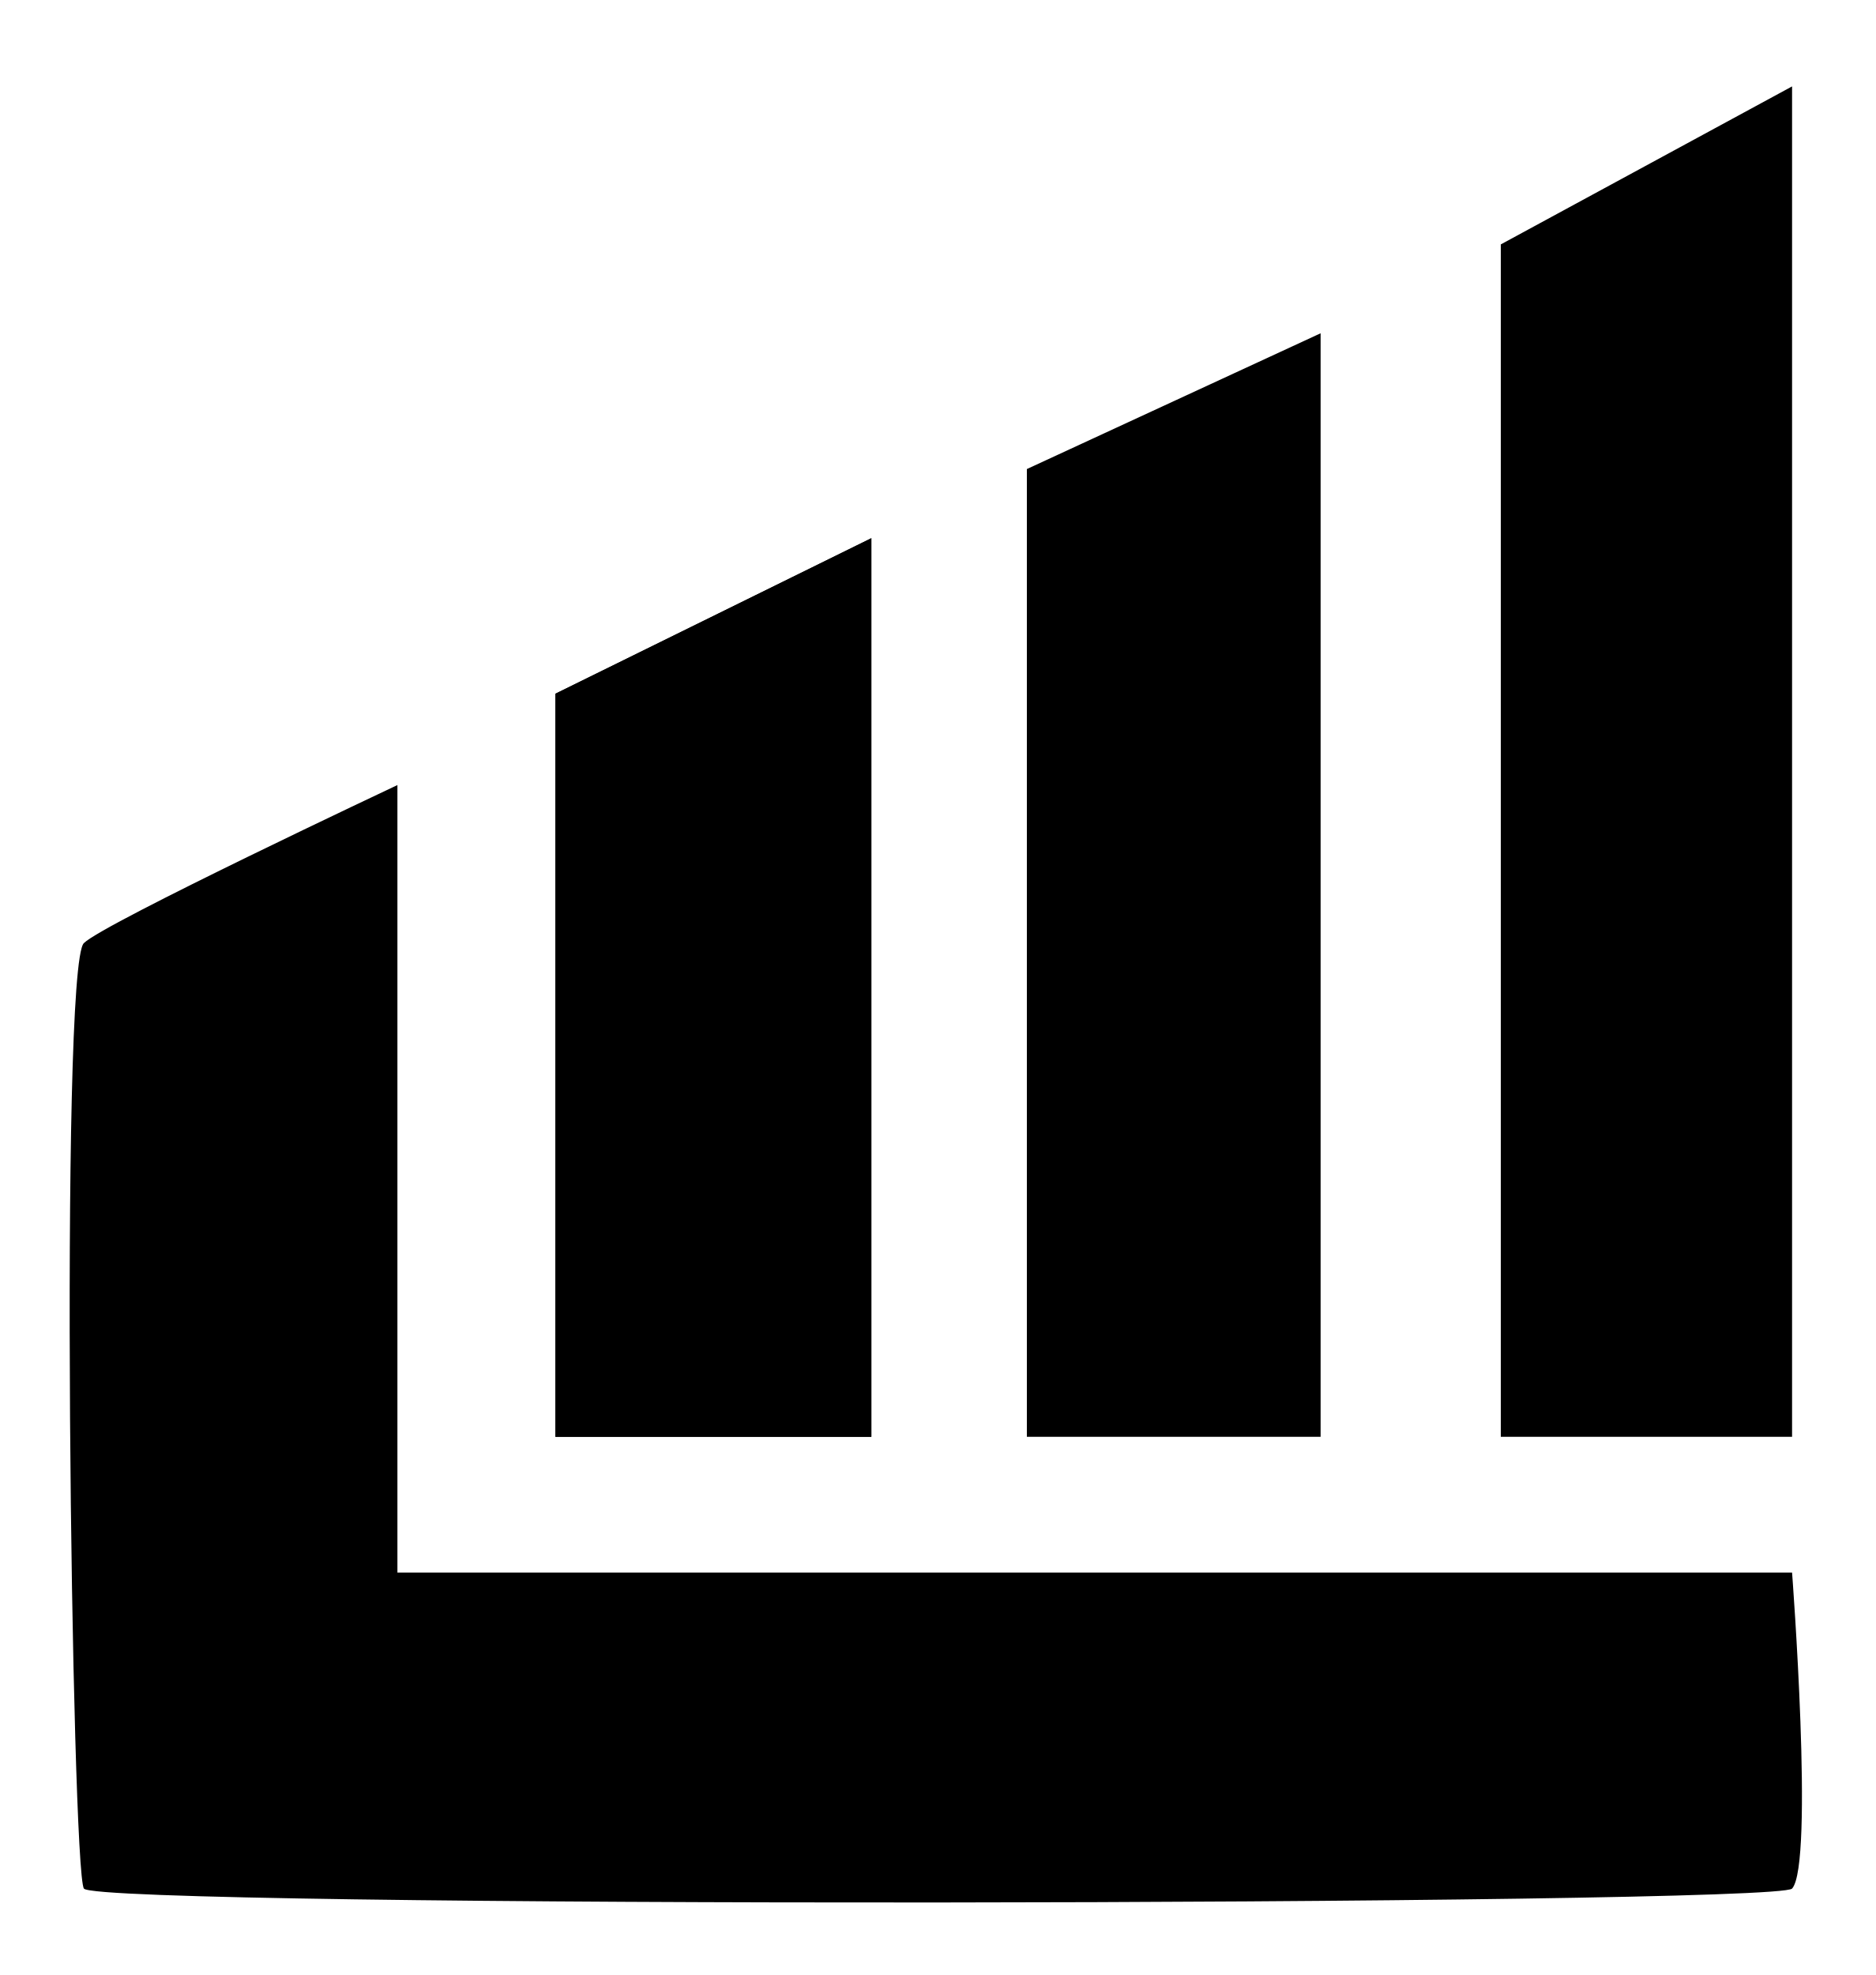
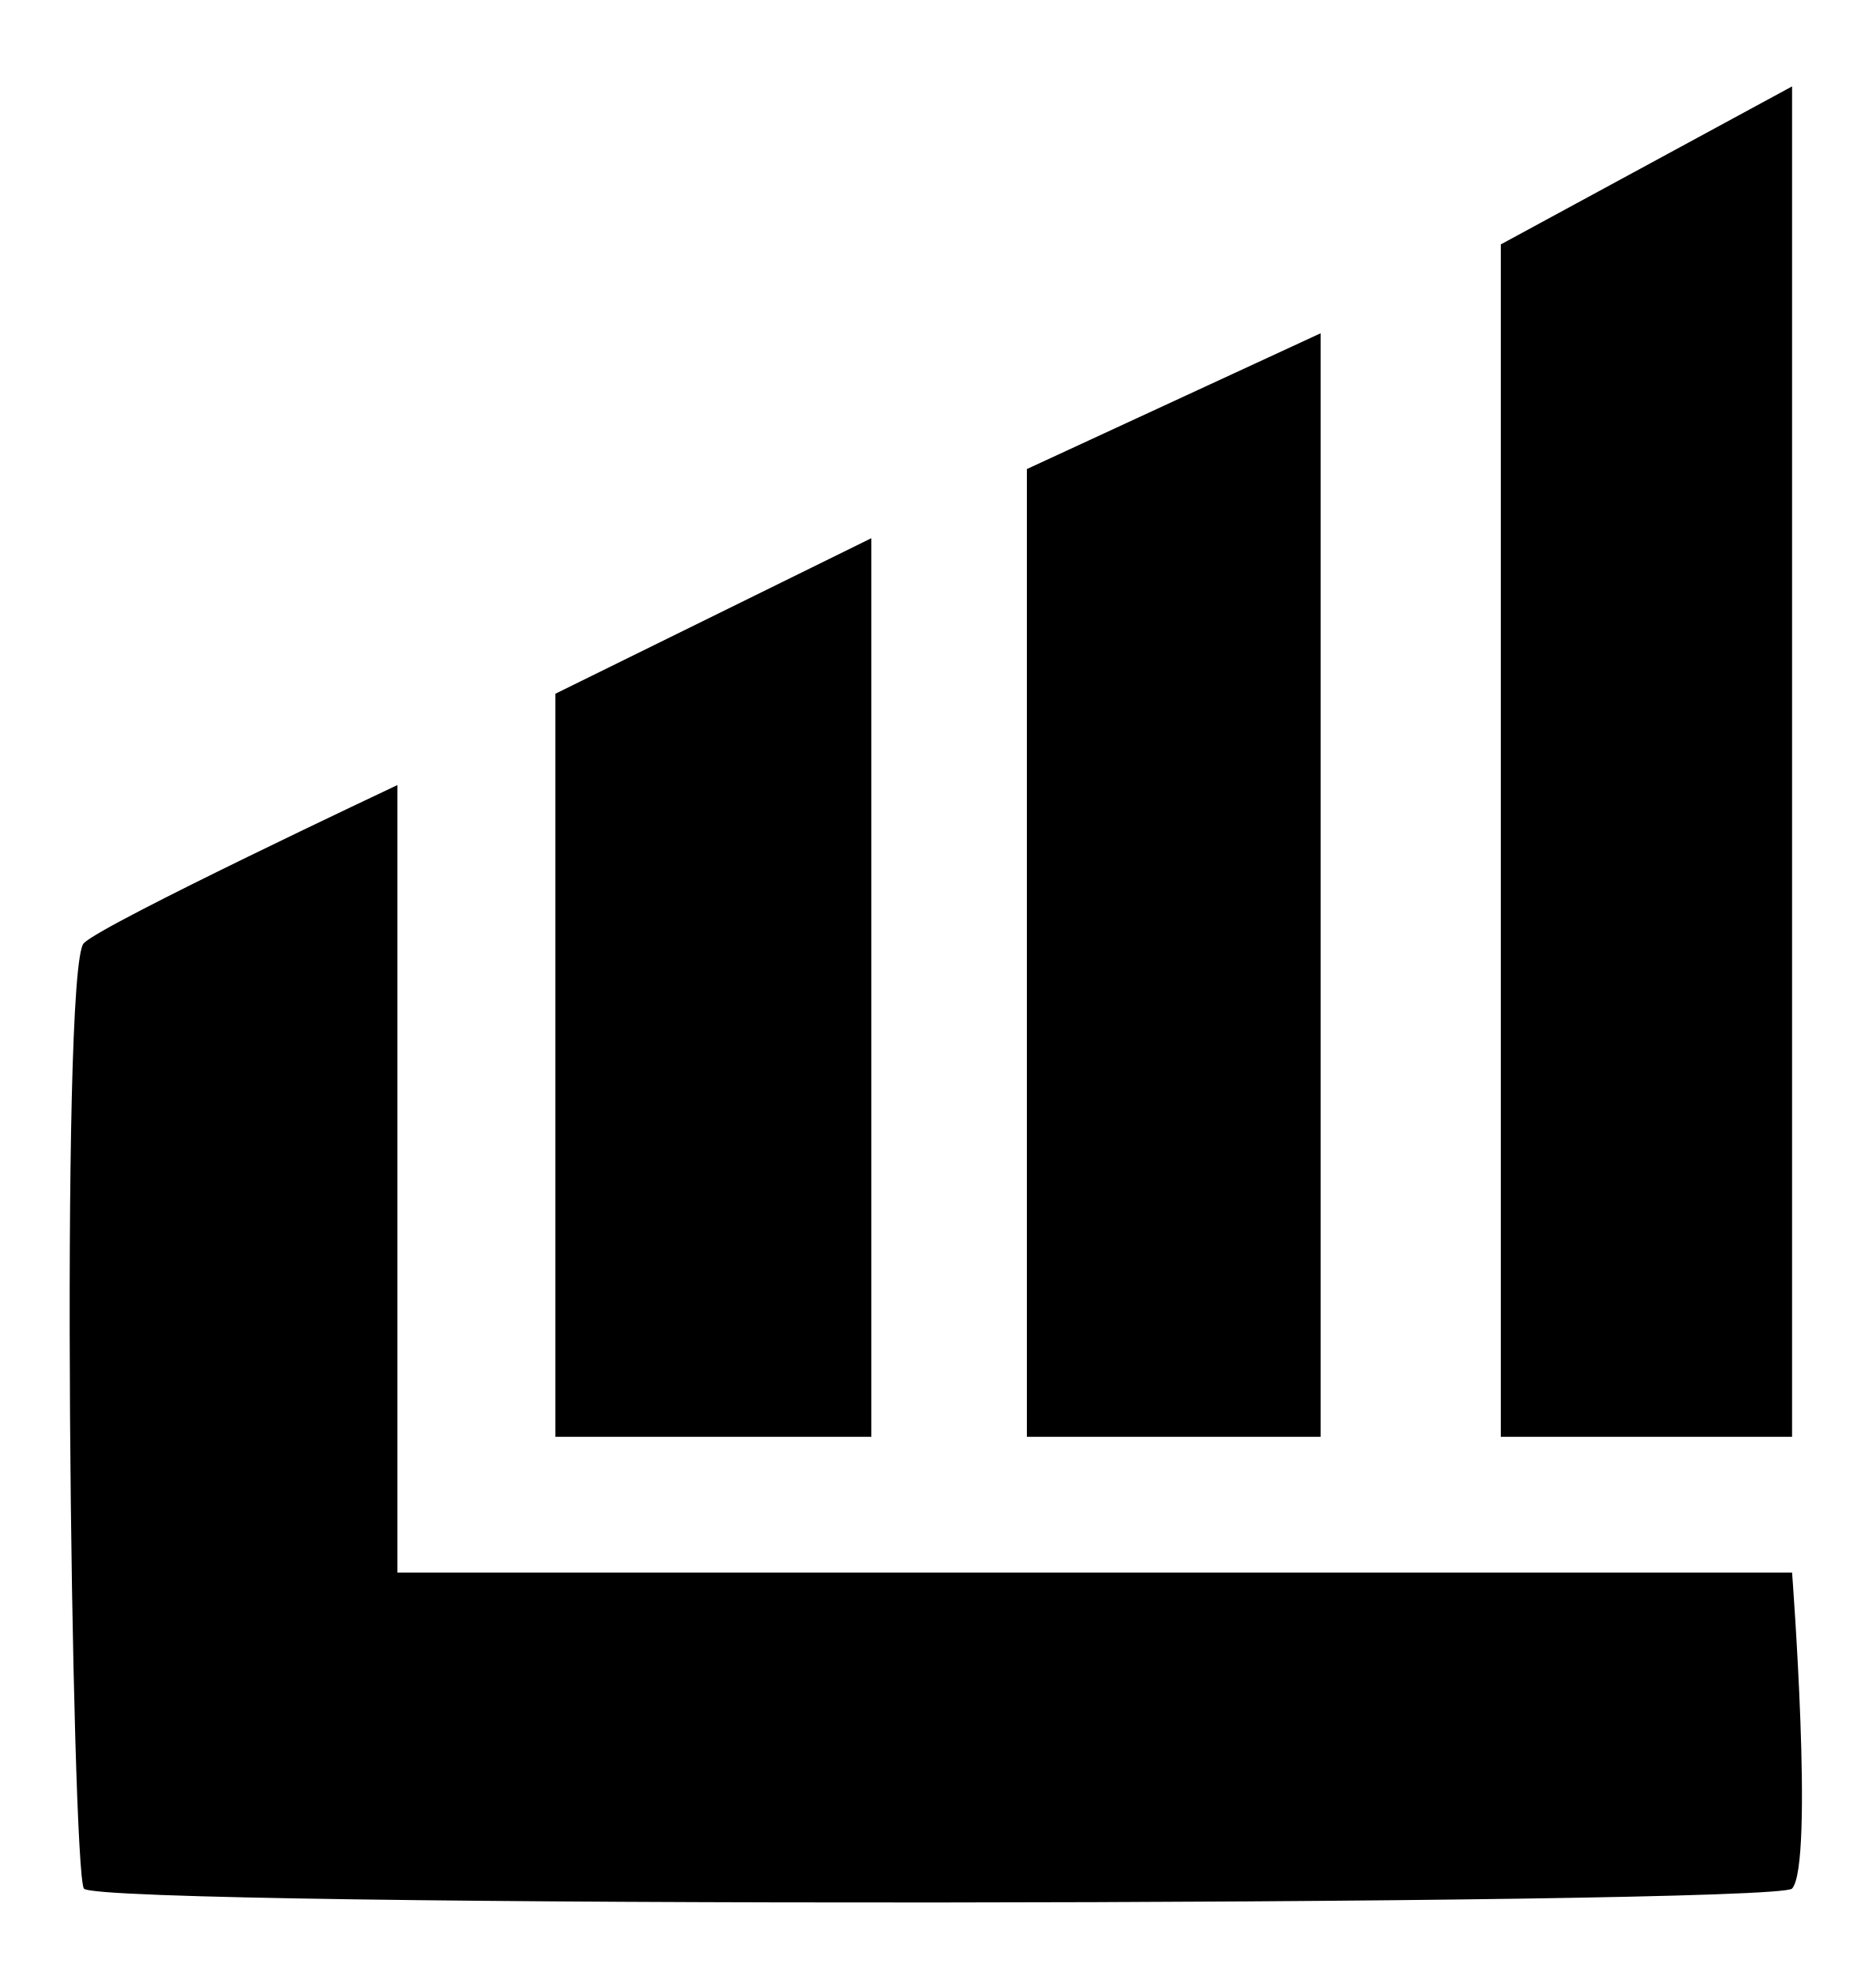
<svg xmlns="http://www.w3.org/2000/svg" version="1.2" viewBox="0 0 76 80" width="76" height="80">
  <style />
  <path d="m3.4 38.2c-1 0.9-0.5 37.6 0 38.3 0.6 0.8 68.5 0.7 69.2 0 0.9-1 0-12.8 0-12.8h-56.5v-31.9c0 0-11.9 5.6-12.7 6.4z" />
-   <path d="m22.5 28.1l12.8-6.3v36.4h-12.8z" />
  <path d="m22.5 28.1l12.8-6.3v36.4h-12.8zm19.1 30.1h11.9v-44.7l-11.9 5.5zm19.2-48.3l11.8-6.4v54.7h-11.8z" />
</svg>
